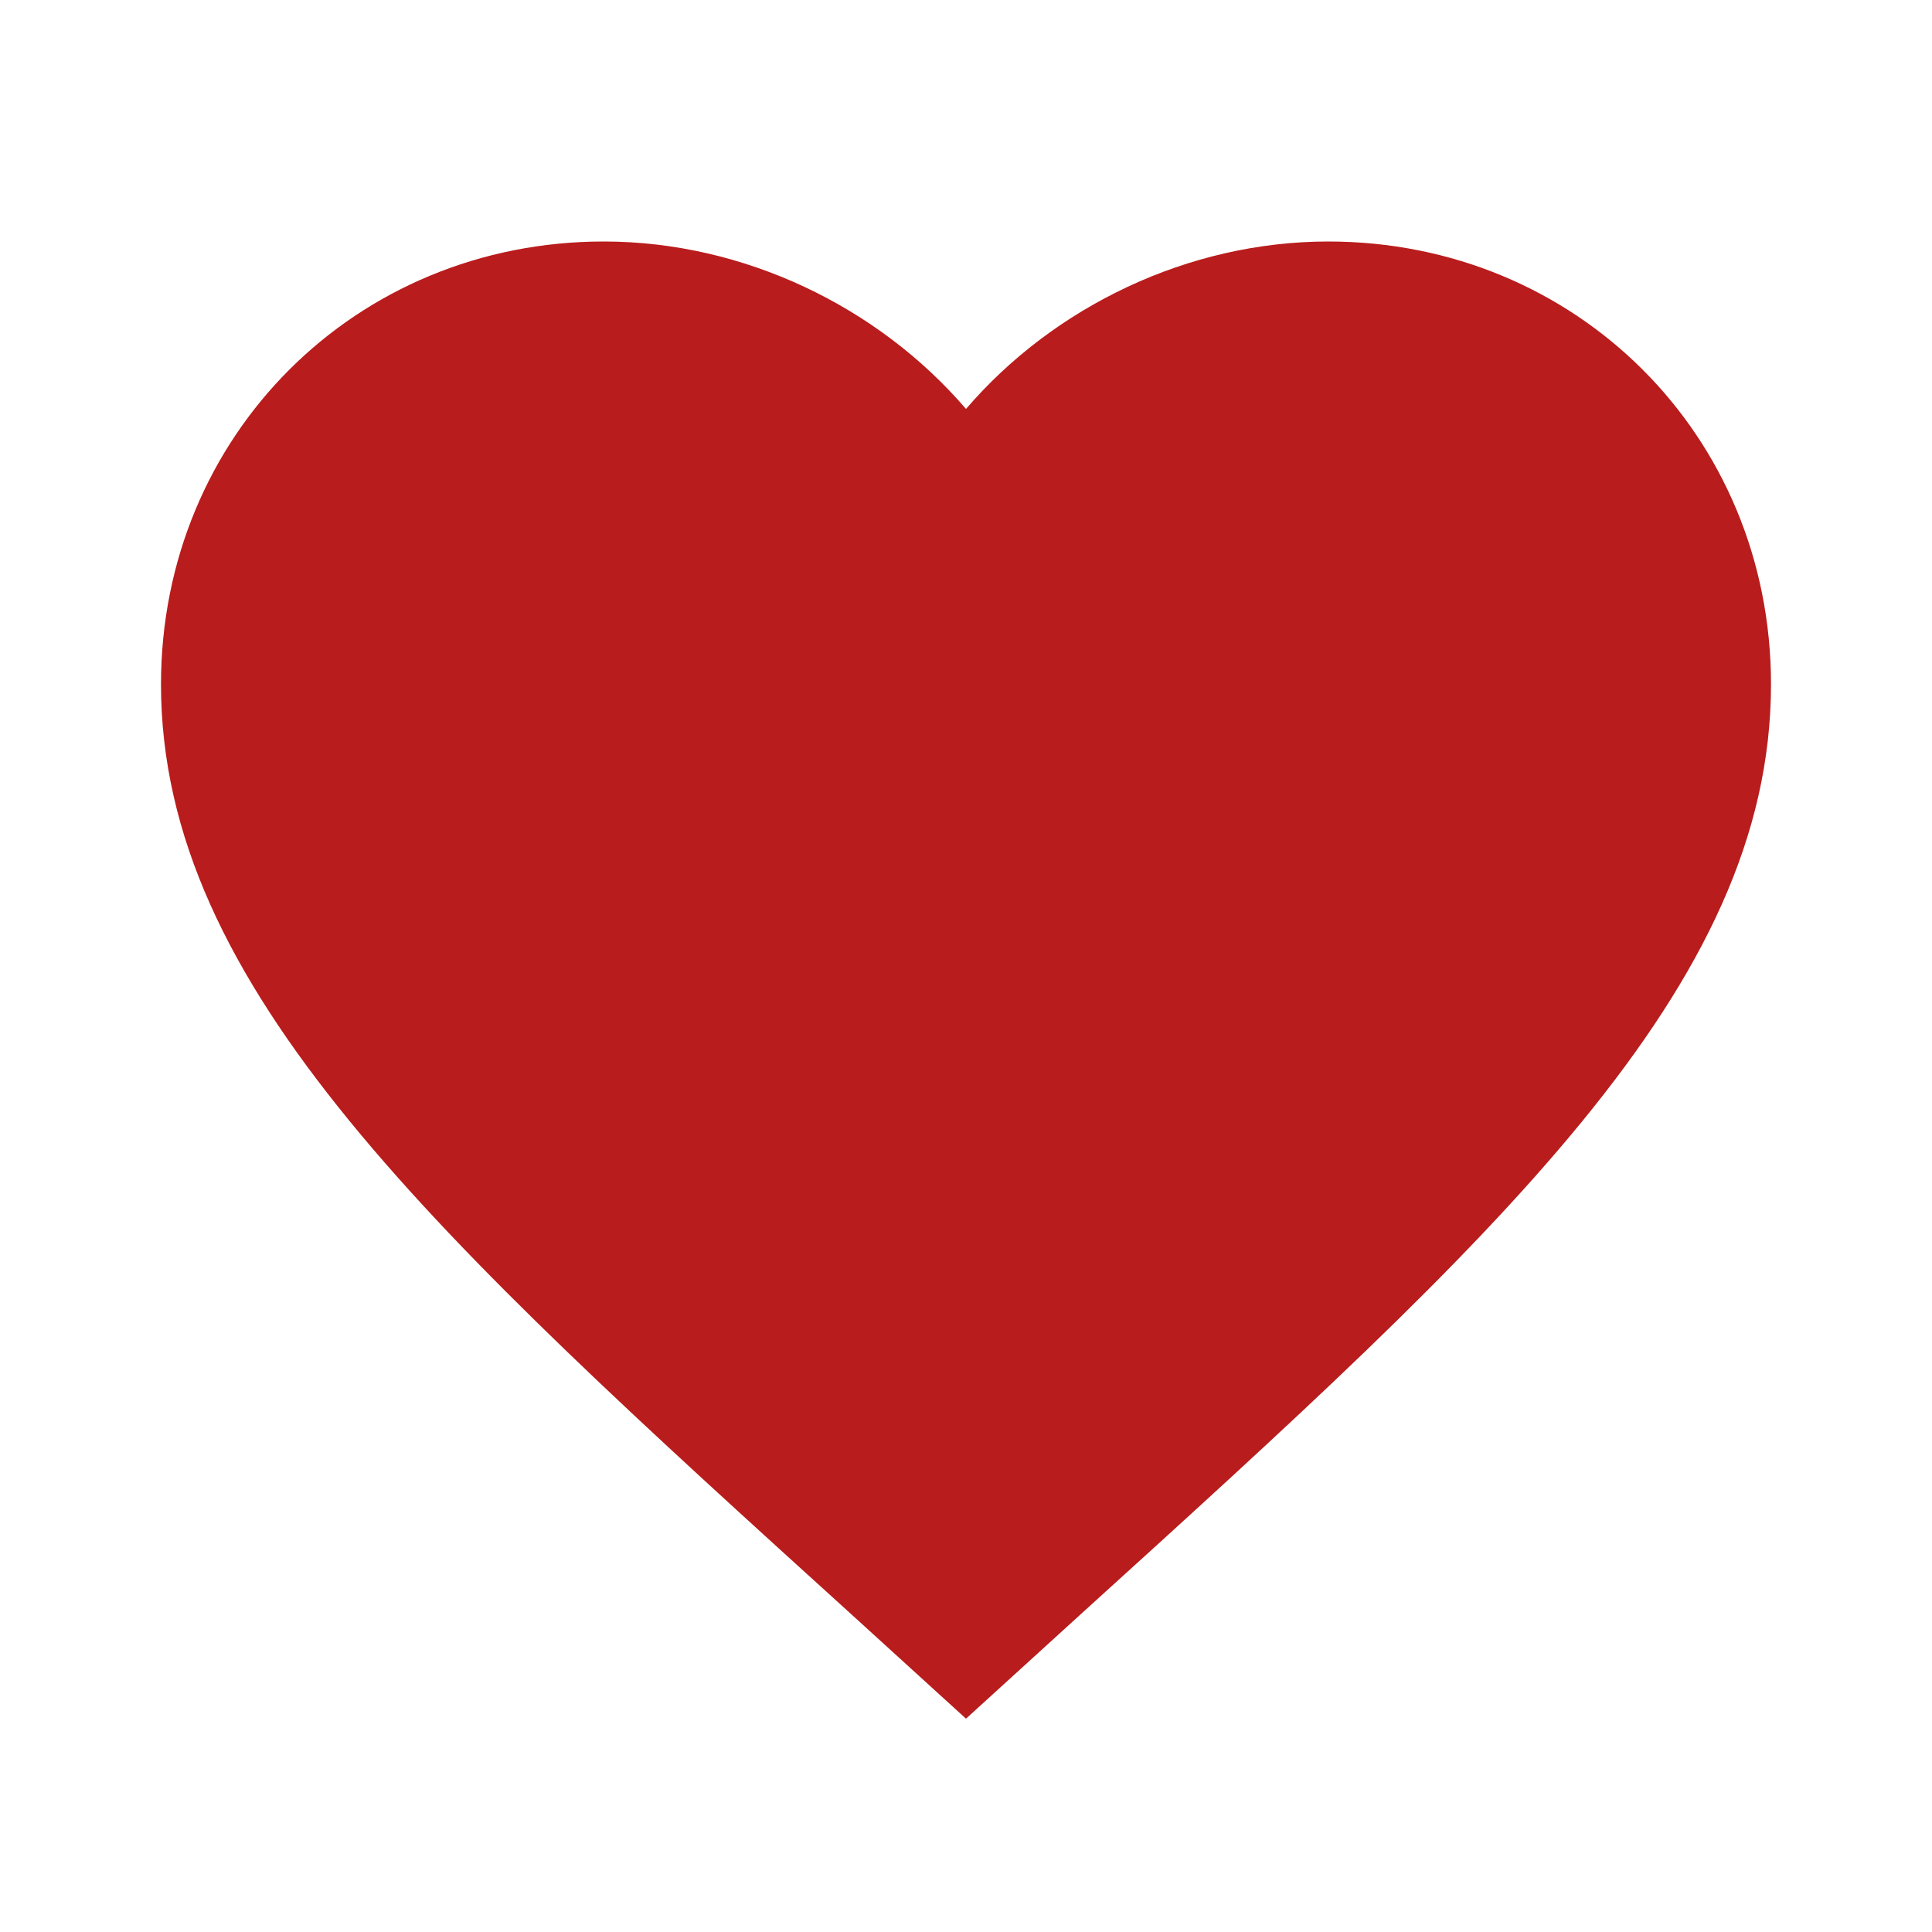
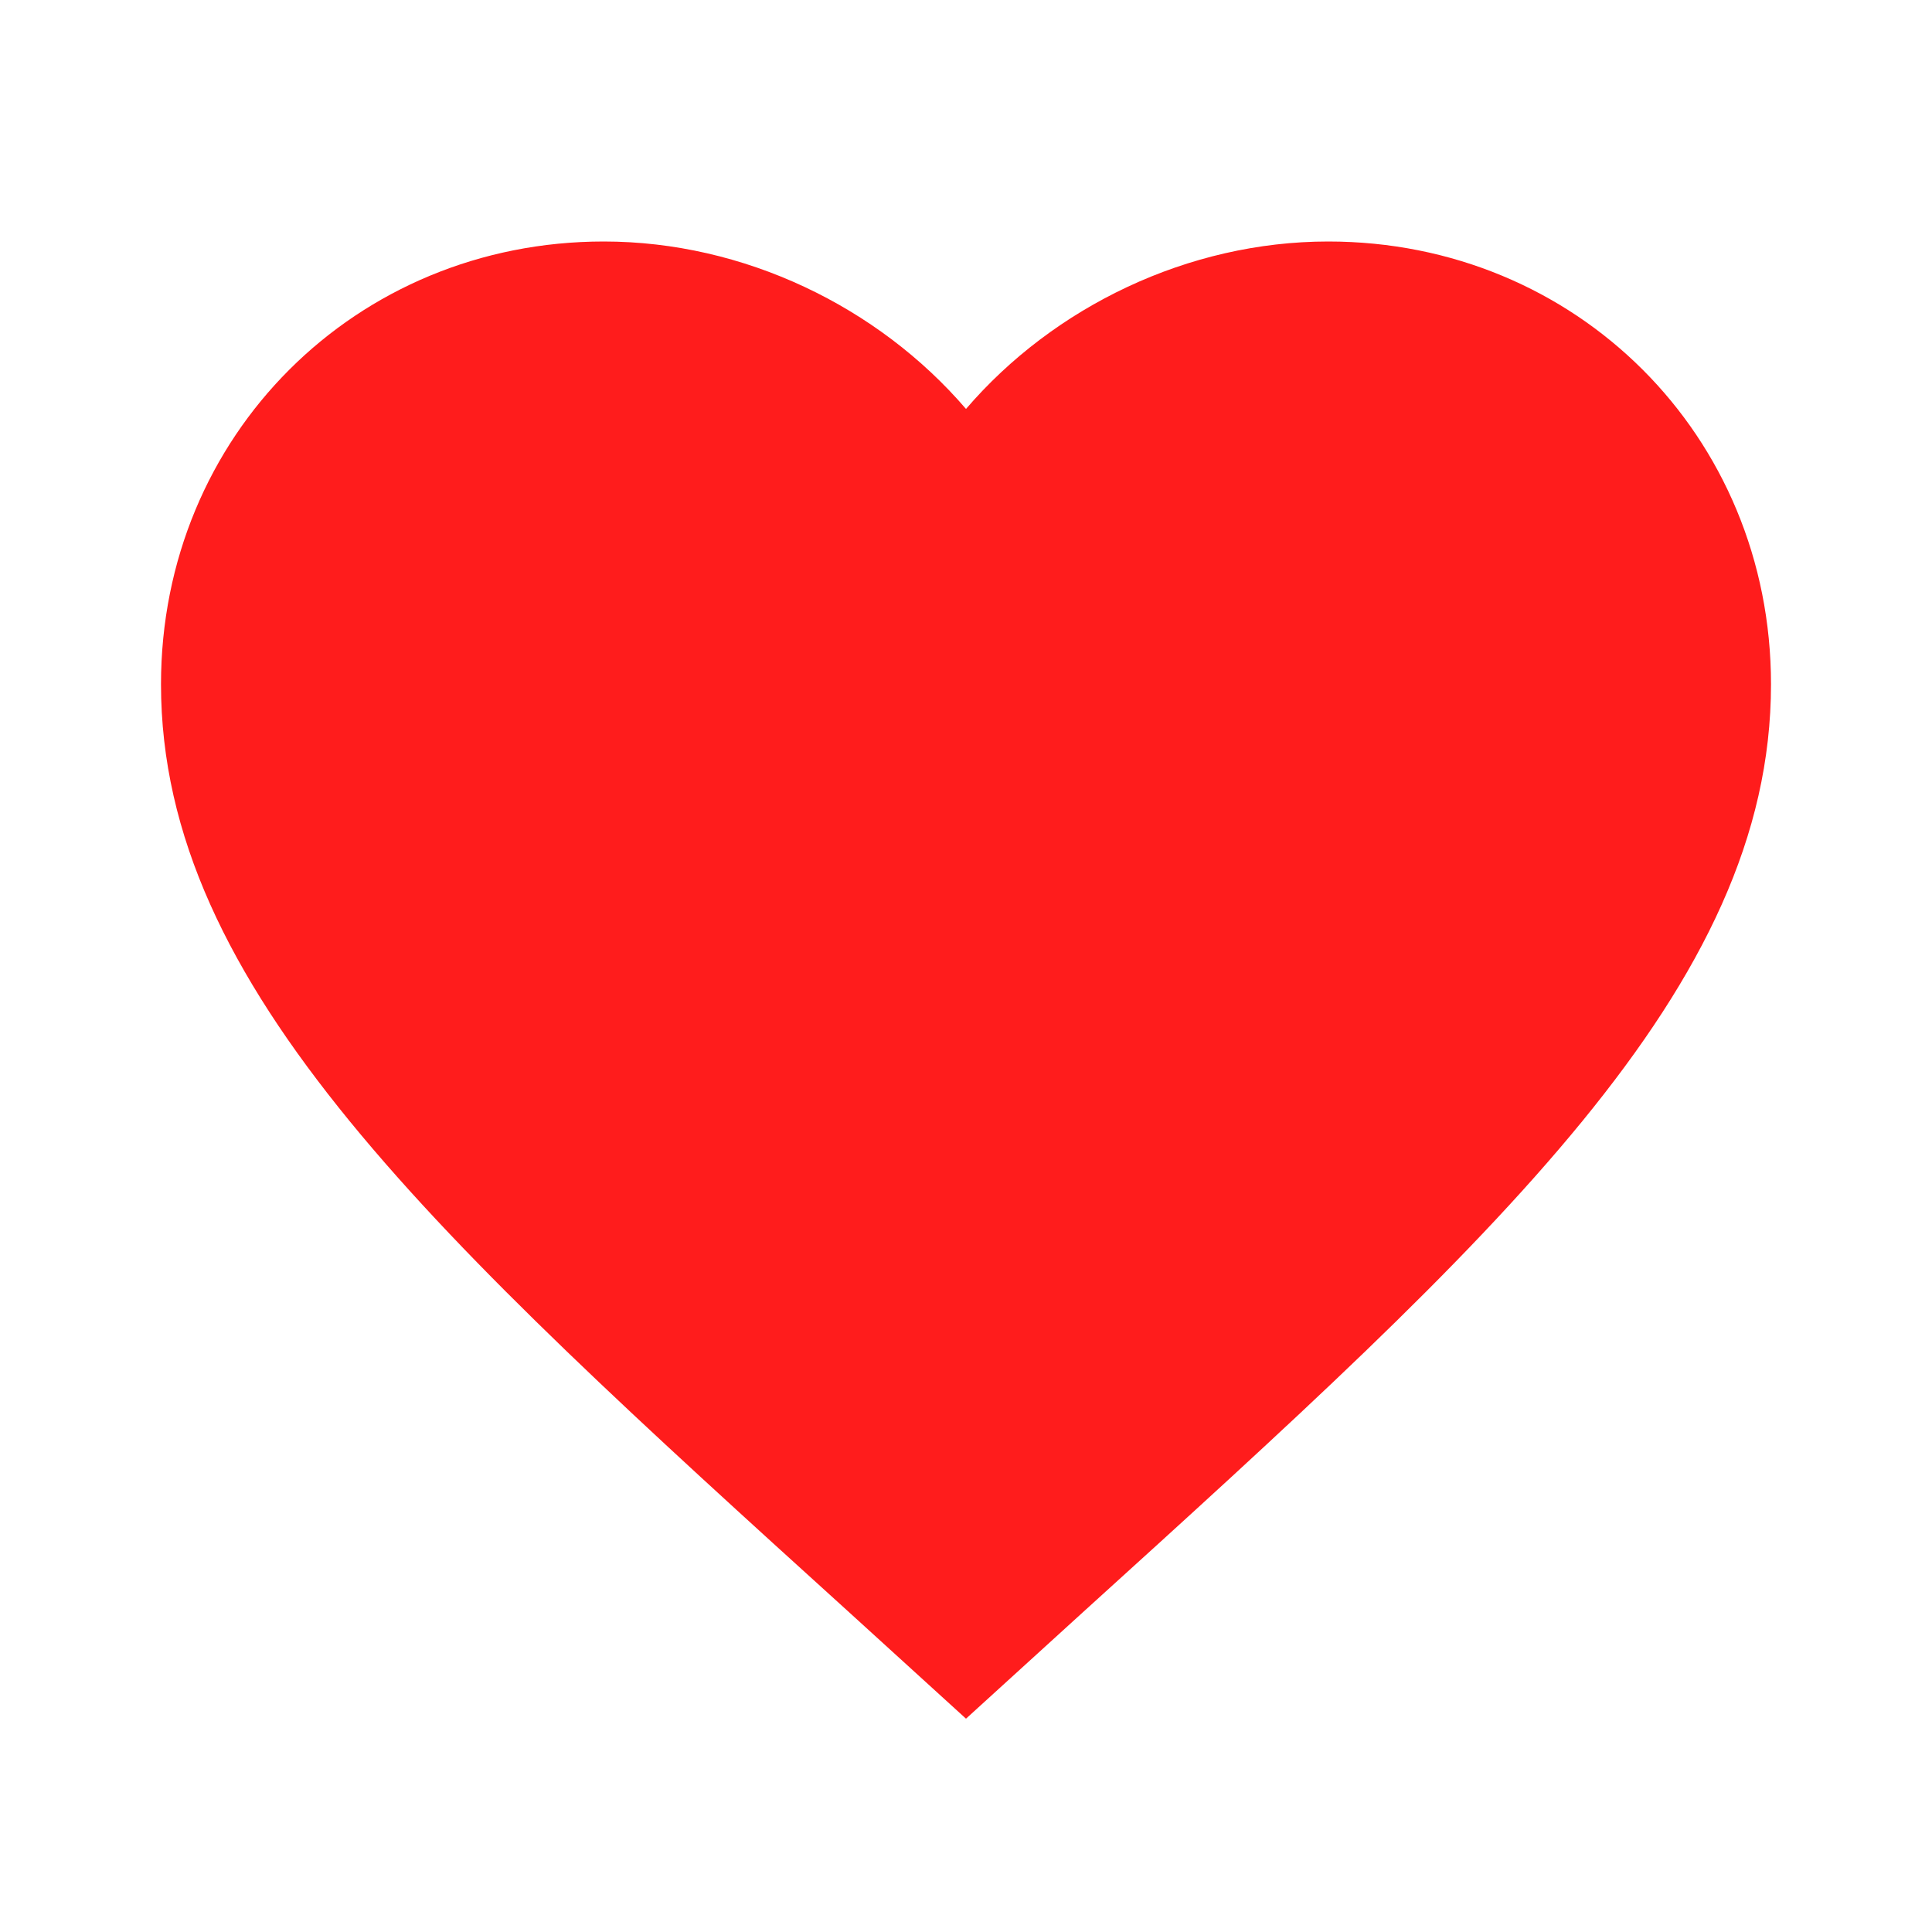
- <svg xmlns="http://www.w3.org/2000/svg" id="mdi-heart-red" fill="rgb(185 28 28)" viewBox="0 0 24 24">
+ <svg xmlns="http://www.w3.org/2000/svg" id="mdi-heart-red" fill="rgb(255 28 28)" viewBox="0 0 24 24">
  <path d="M12,21.35L10.55,20.03C5.4,15.36 2,12.27 2,8.5C2,5.41 4.42,3 7.5,3C9.24,3 10.91,3.81 12,5.08C13.09,3.81 14.76,3 16.5,3C19.58,3 22,5.41 22,8.5C22,12.27 18.6,15.36 13.45,20.03L12,21.35Z" />
</svg>
